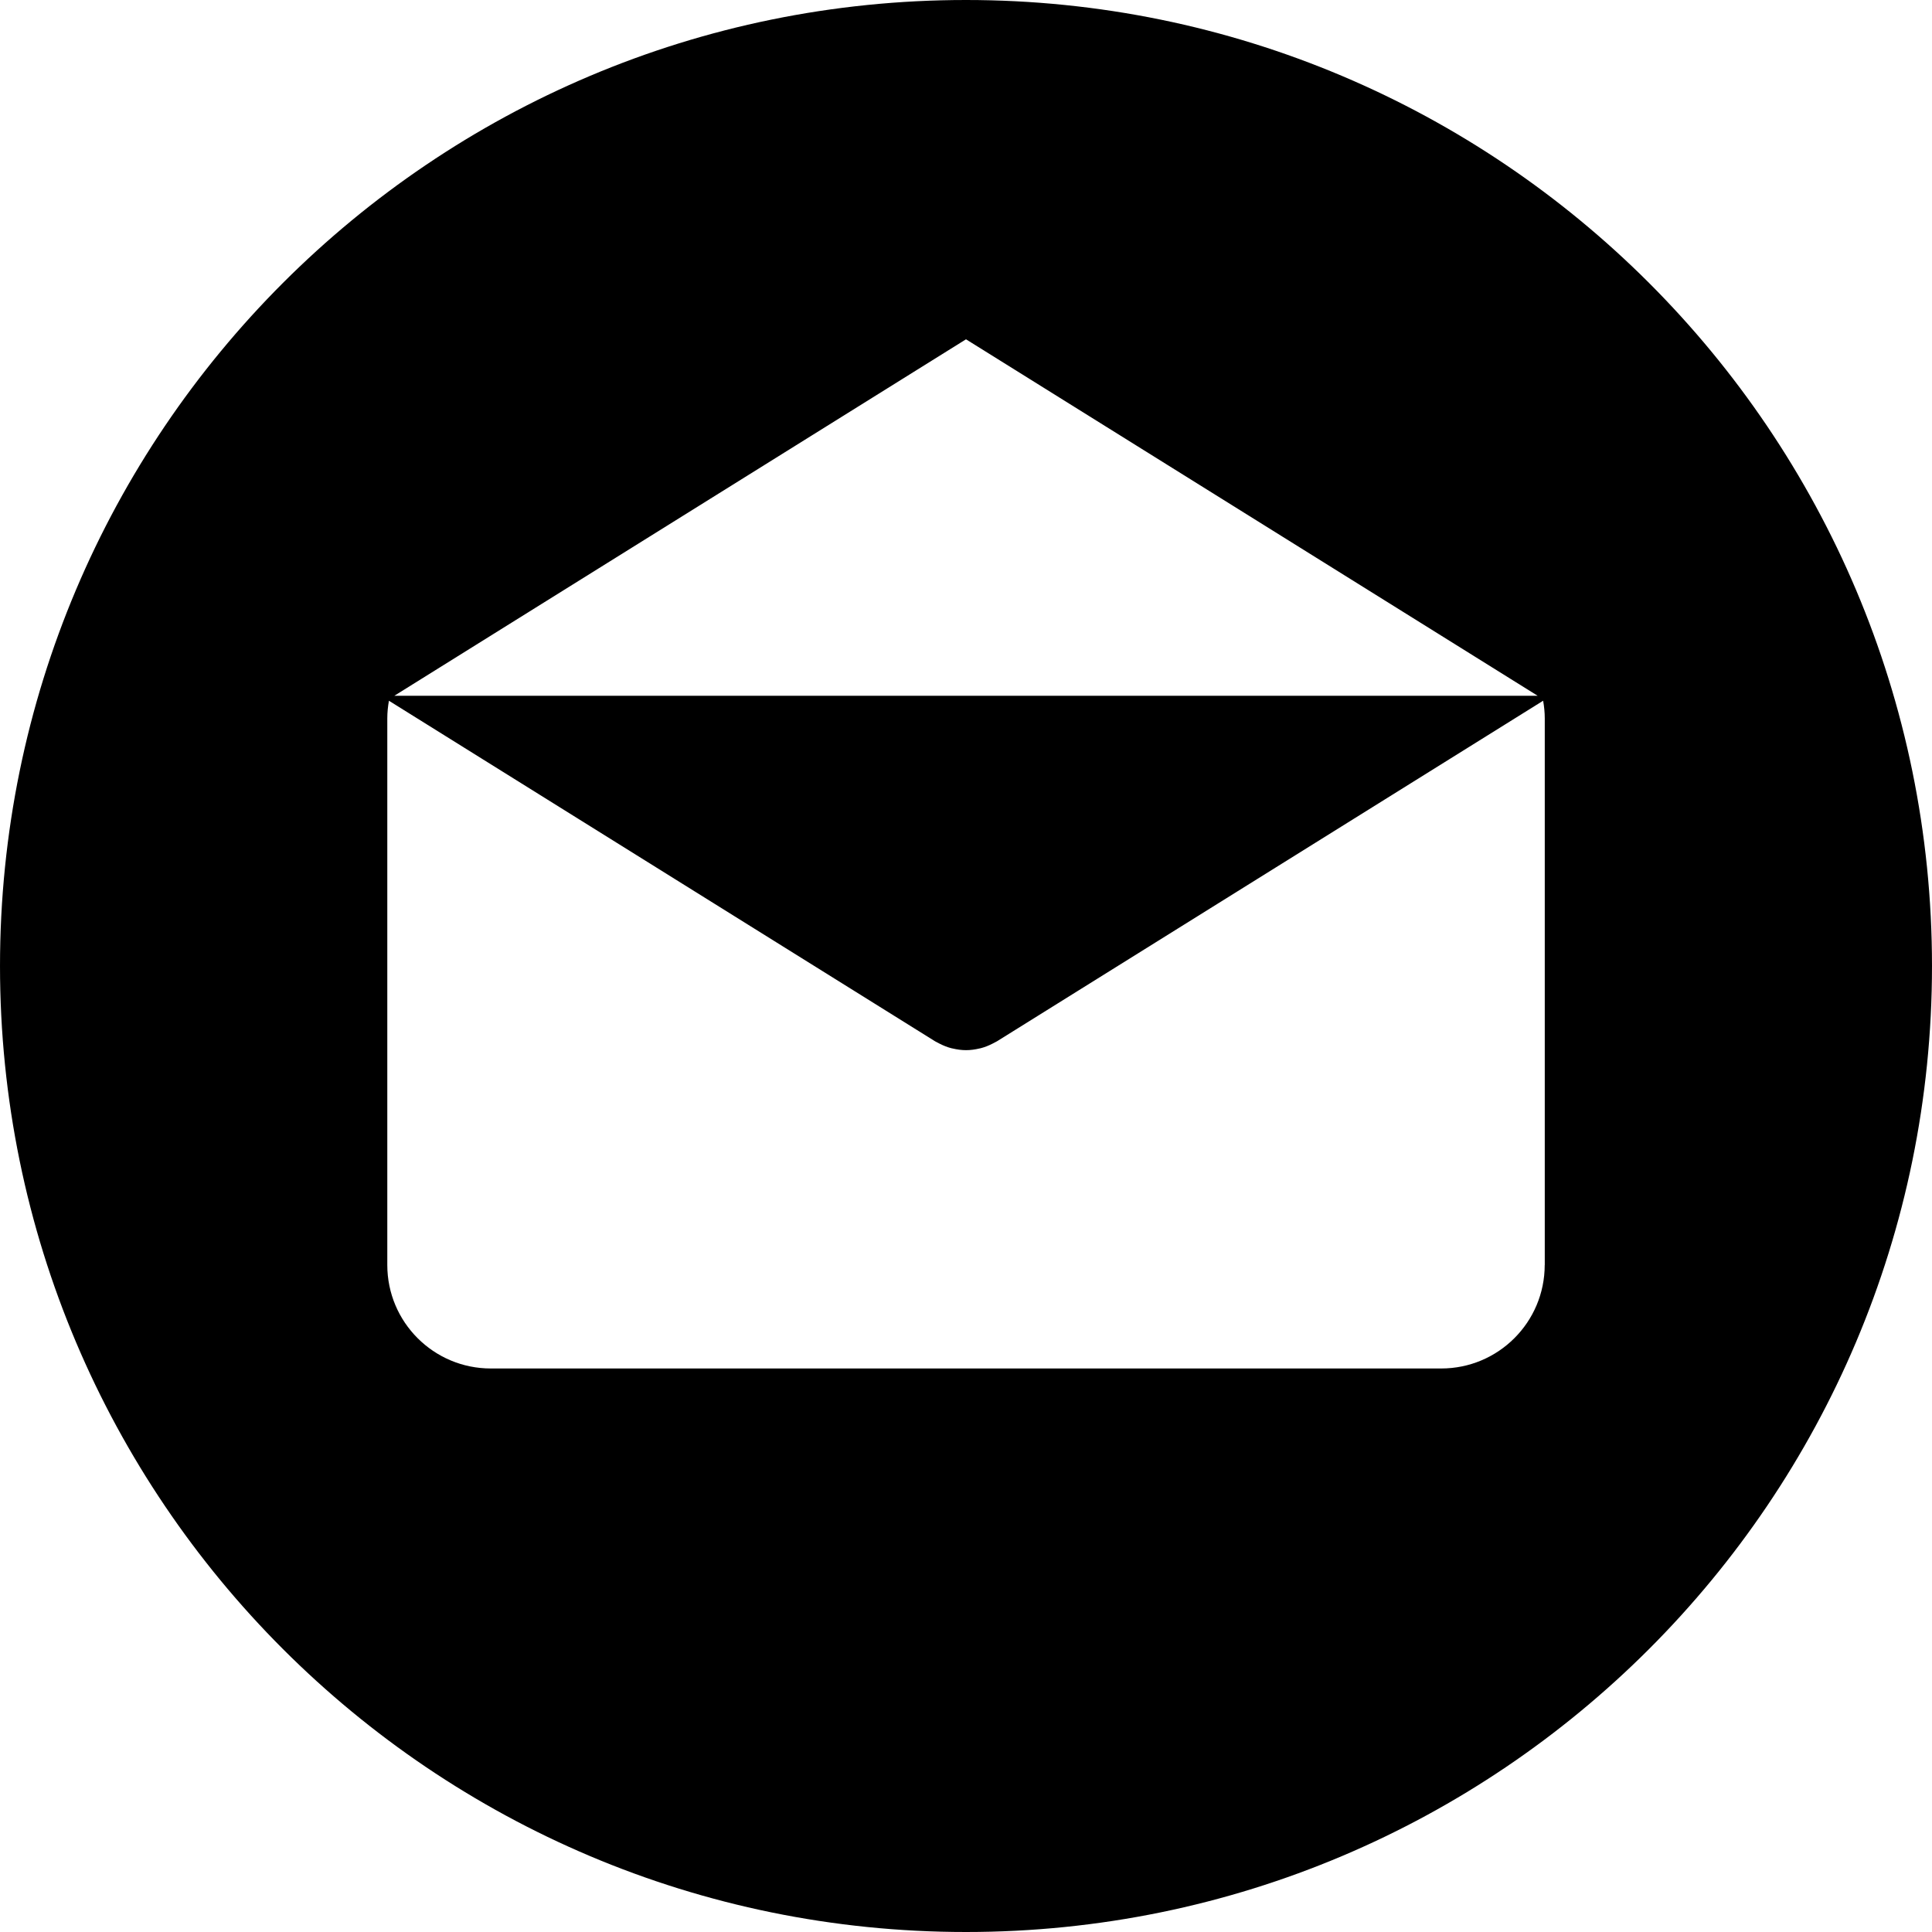
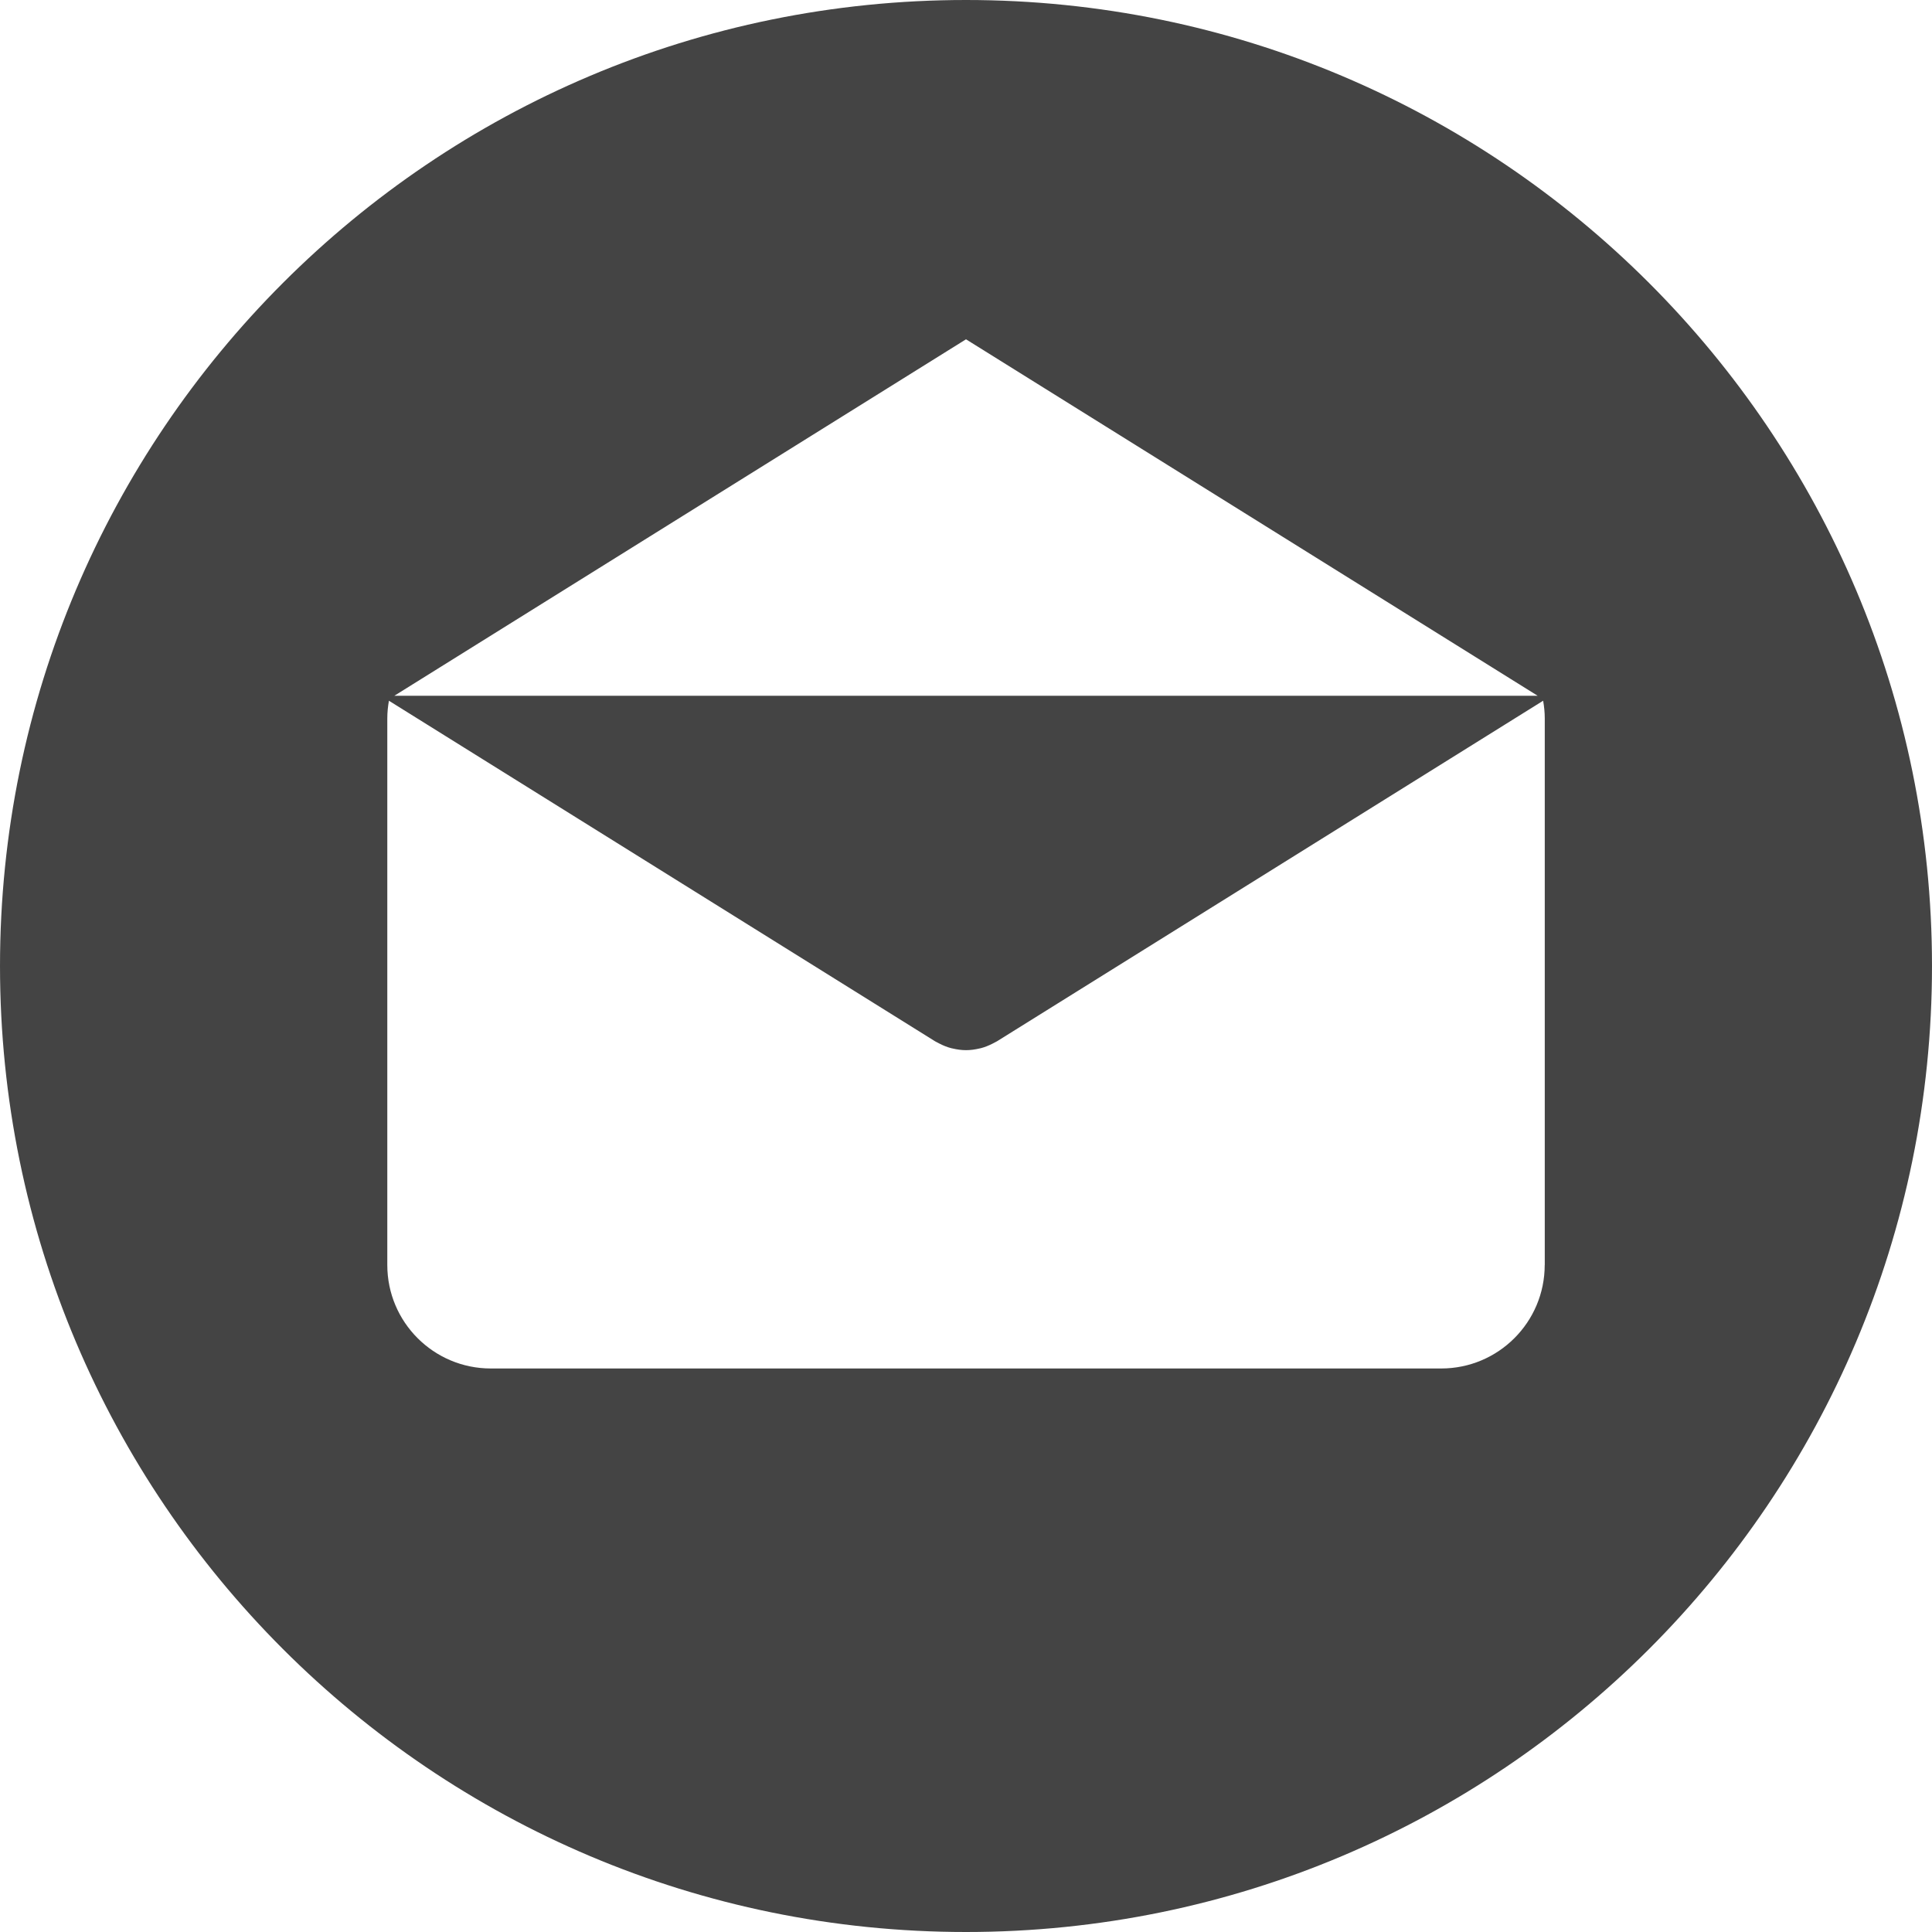
- <svg xmlns="http://www.w3.org/2000/svg" version="1.1" id="Layer_1" x="0px" y="0px" viewBox="0 0 299.997 299.997" style="enable-background:new 0 0 299.997 299.997;" xml:space="preserve">
+ <svg xmlns="http://www.w3.org/2000/svg" version="1.1" id="Layer_1" x="0px" y="0px" viewBox="0 0 299.997 299.997" style="enable-background:new 0 0 299.997 299.997;" xml:space="preserve" width="512px" height="512px">
  <g>
    <g>
-       <path d="M149.996,0C67.157,0,0.001,67.158,0.001,149.997c0,82.837,67.156,150,149.995,150s150-67.163,150-150    C299.996,67.158,232.835,0,149.996,0z M149.999,52.686l88.763,55.35H61.236L149.999,52.686z M239.868,196.423h-0.009    c0,8.878-7.195,16.072-16.072,16.072H76.211c-8.878,0-16.072-7.195-16.072-16.072v-84.865c0-0.939,0.096-1.852,0.252-2.749    l84.808,52.883c0.104,0.065,0.215,0.109,0.322,0.169c0.112,0.062,0.226,0.122,0.34,0.179c0.599,0.309,1.216,0.558,1.847,0.721    c0.065,0.018,0.13,0.026,0.195,0.041c0.692,0.163,1.393,0.265,2.093,0.265h0.005c0.005,0,0.01,0,0.01,0    c0.7,0,1.401-0.099,2.093-0.265c0.065-0.016,0.13-0.023,0.195-0.041c0.63-0.163,1.245-0.412,1.847-0.721    c0.114-0.057,0.228-0.117,0.34-0.179c0.106-0.06,0.218-0.104,0.322-0.169l84.808-52.883c0.156,0.897,0.252,1.808,0.252,2.749    V196.423z" />
+       <path d="M149.996,0C67.157,0,0.001,67.158,0.001,149.997c0,82.837,67.156,150,149.995,150s150-67.163,150-150    C299.996,67.158,232.835,0,149.996,0z M149.999,52.686l88.763,55.35H61.236L149.999,52.686z M239.868,196.423h-0.009    c0,8.878-7.195,16.072-16.072,16.072H76.211c-8.878,0-16.072-7.195-16.072-16.072v-84.865c0-0.939,0.096-1.852,0.252-2.749    l84.808,52.883c0.104,0.065,0.215,0.109,0.322,0.169c0.112,0.062,0.226,0.122,0.34,0.179c0.599,0.309,1.216,0.558,1.847,0.721    c0.065,0.018,0.13,0.026,0.195,0.041c0.692,0.163,1.393,0.265,2.093,0.265h0.005c0.005,0,0.01,0,0.01,0    c0.7,0,1.401-0.099,2.093-0.265c0.065-0.016,0.13-0.023,0.195-0.041c0.63-0.163,1.245-0.412,1.847-0.721    c0.114-0.057,0.228-0.117,0.34-0.179c0.106-0.06,0.218-0.104,0.322-0.169l84.808-52.883c0.156,0.897,0.252,1.808,0.252,2.749    V196.423z" fill="#444444" />
    </g>
  </g>
  <g>
</g>
  <g>
</g>
  <g>
</g>
  <g>
</g>
  <g>
</g>
  <g>
</g>
  <g>
</g>
  <g>
</g>
  <g>
</g>
  <g>
</g>
  <g>
</g>
  <g>
</g>
  <g>
</g>
  <g>
</g>
  <g>
</g>
</svg>
